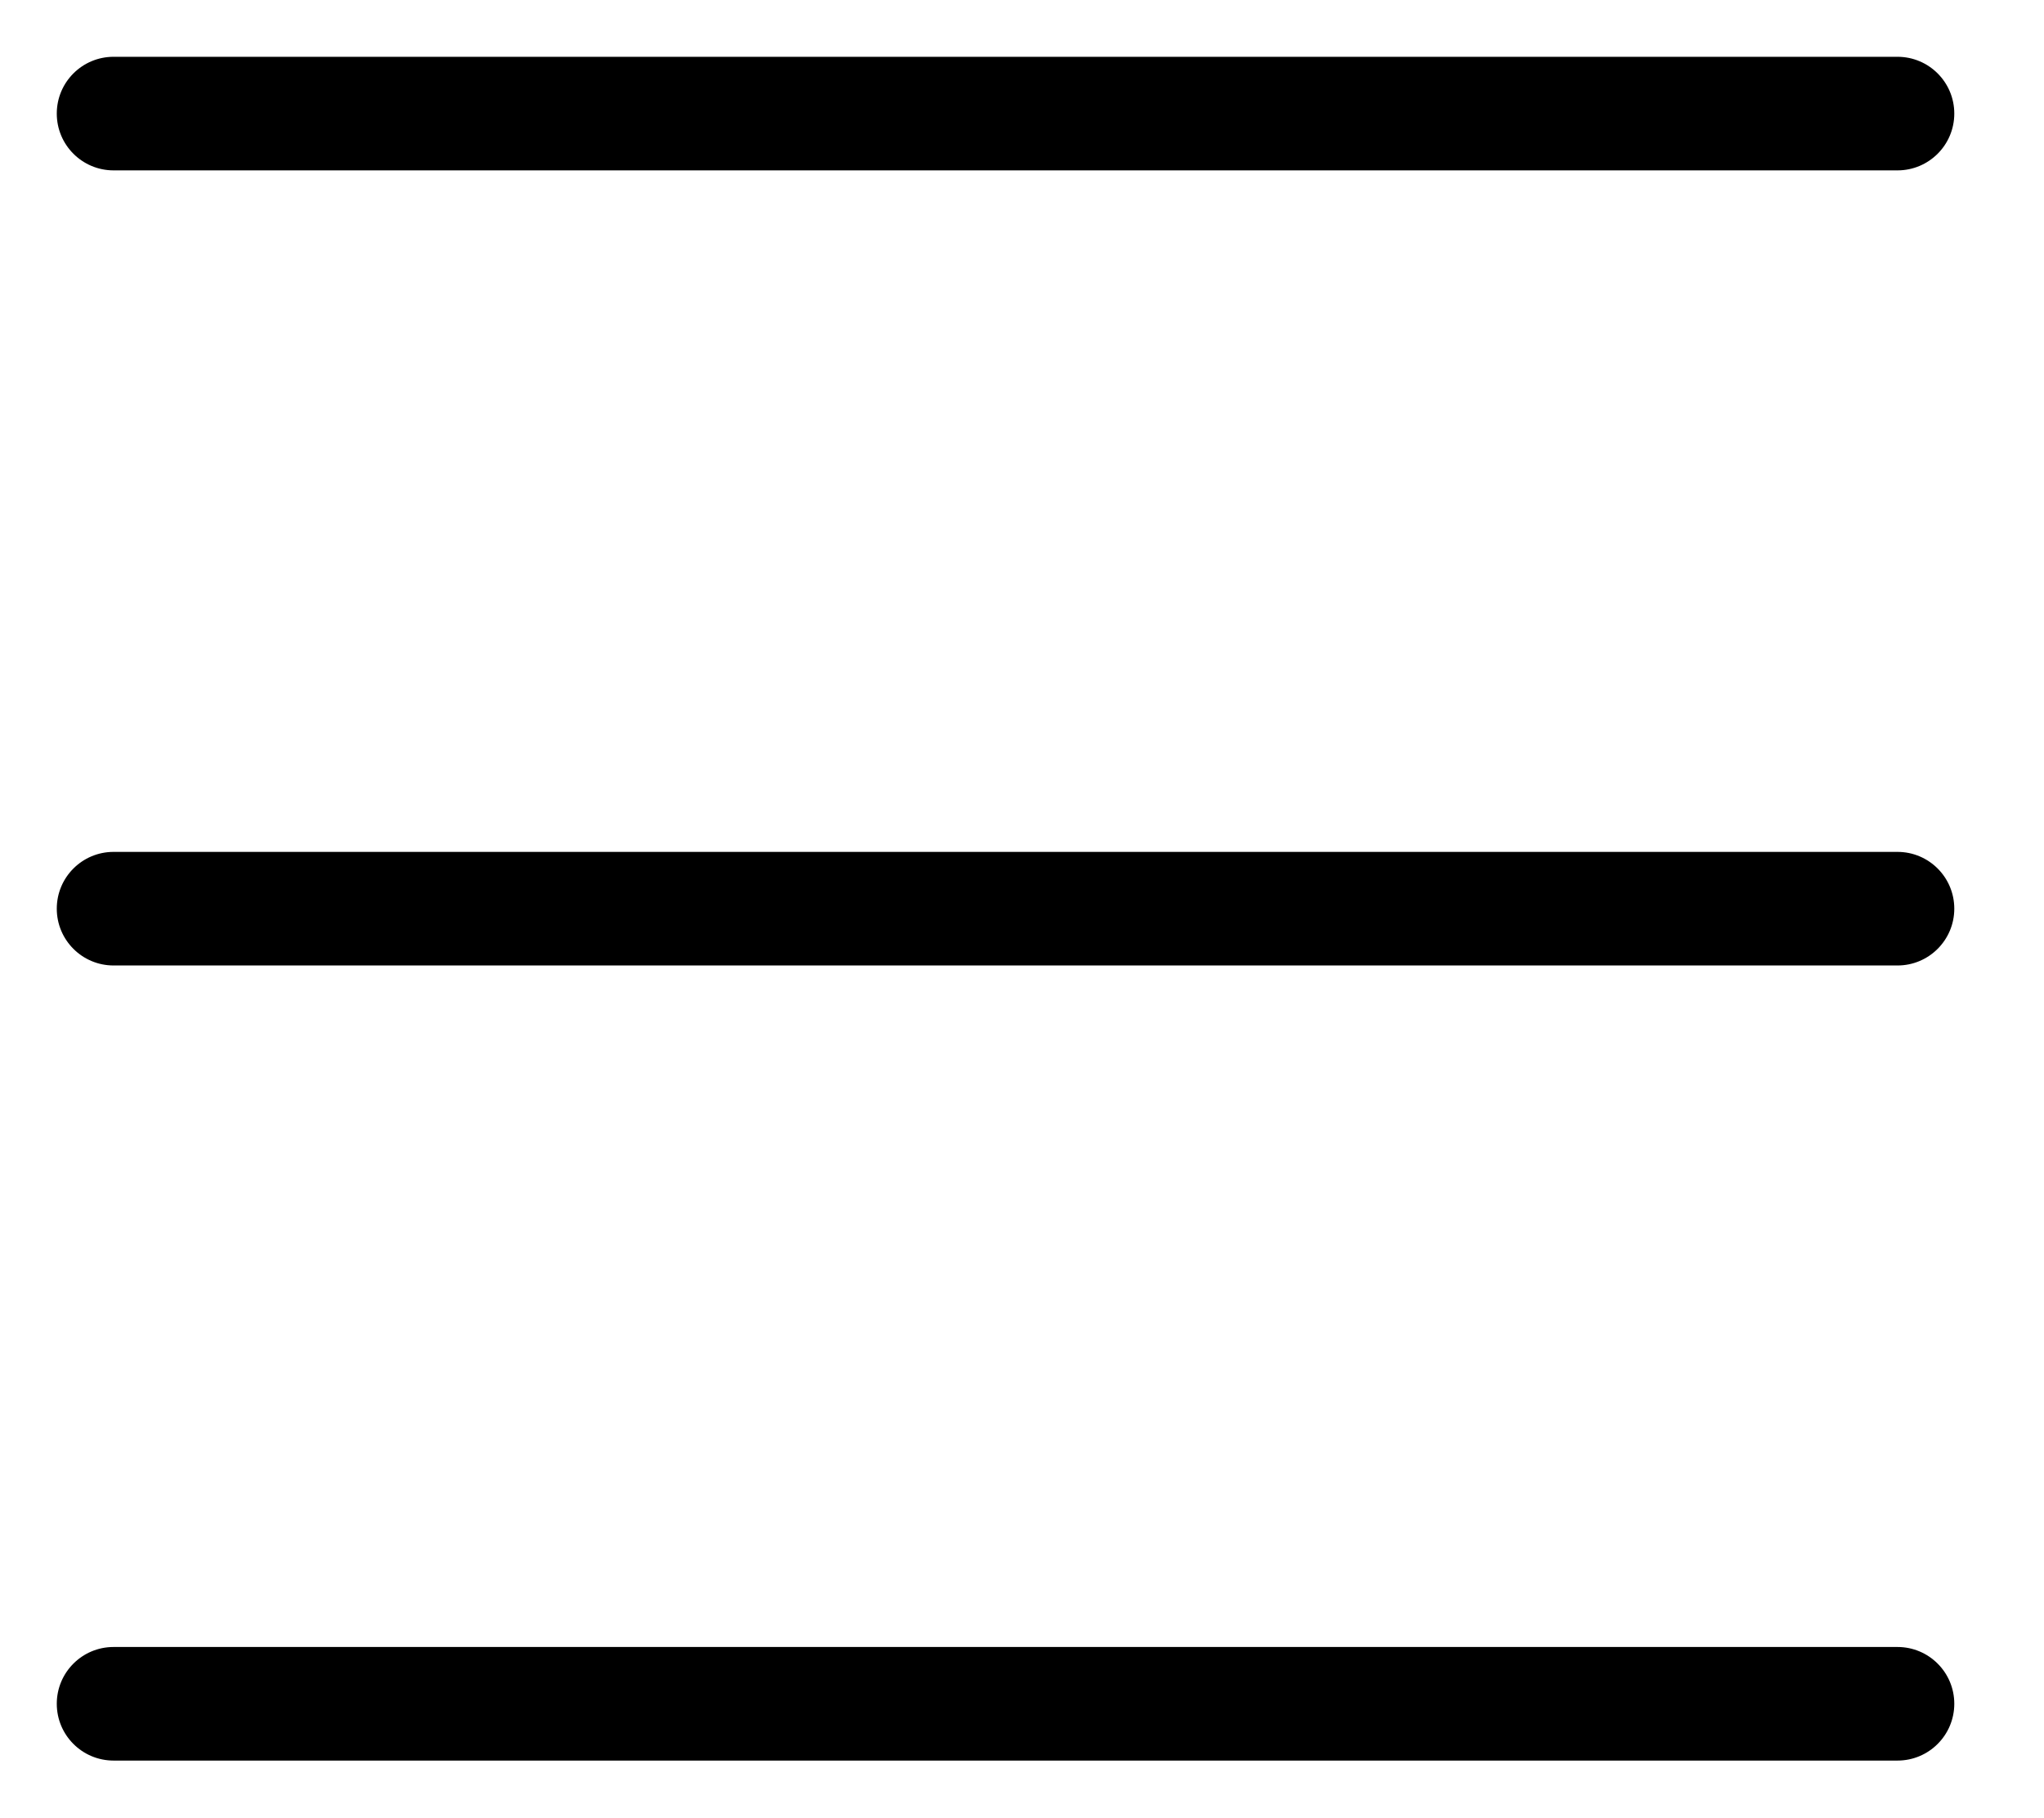
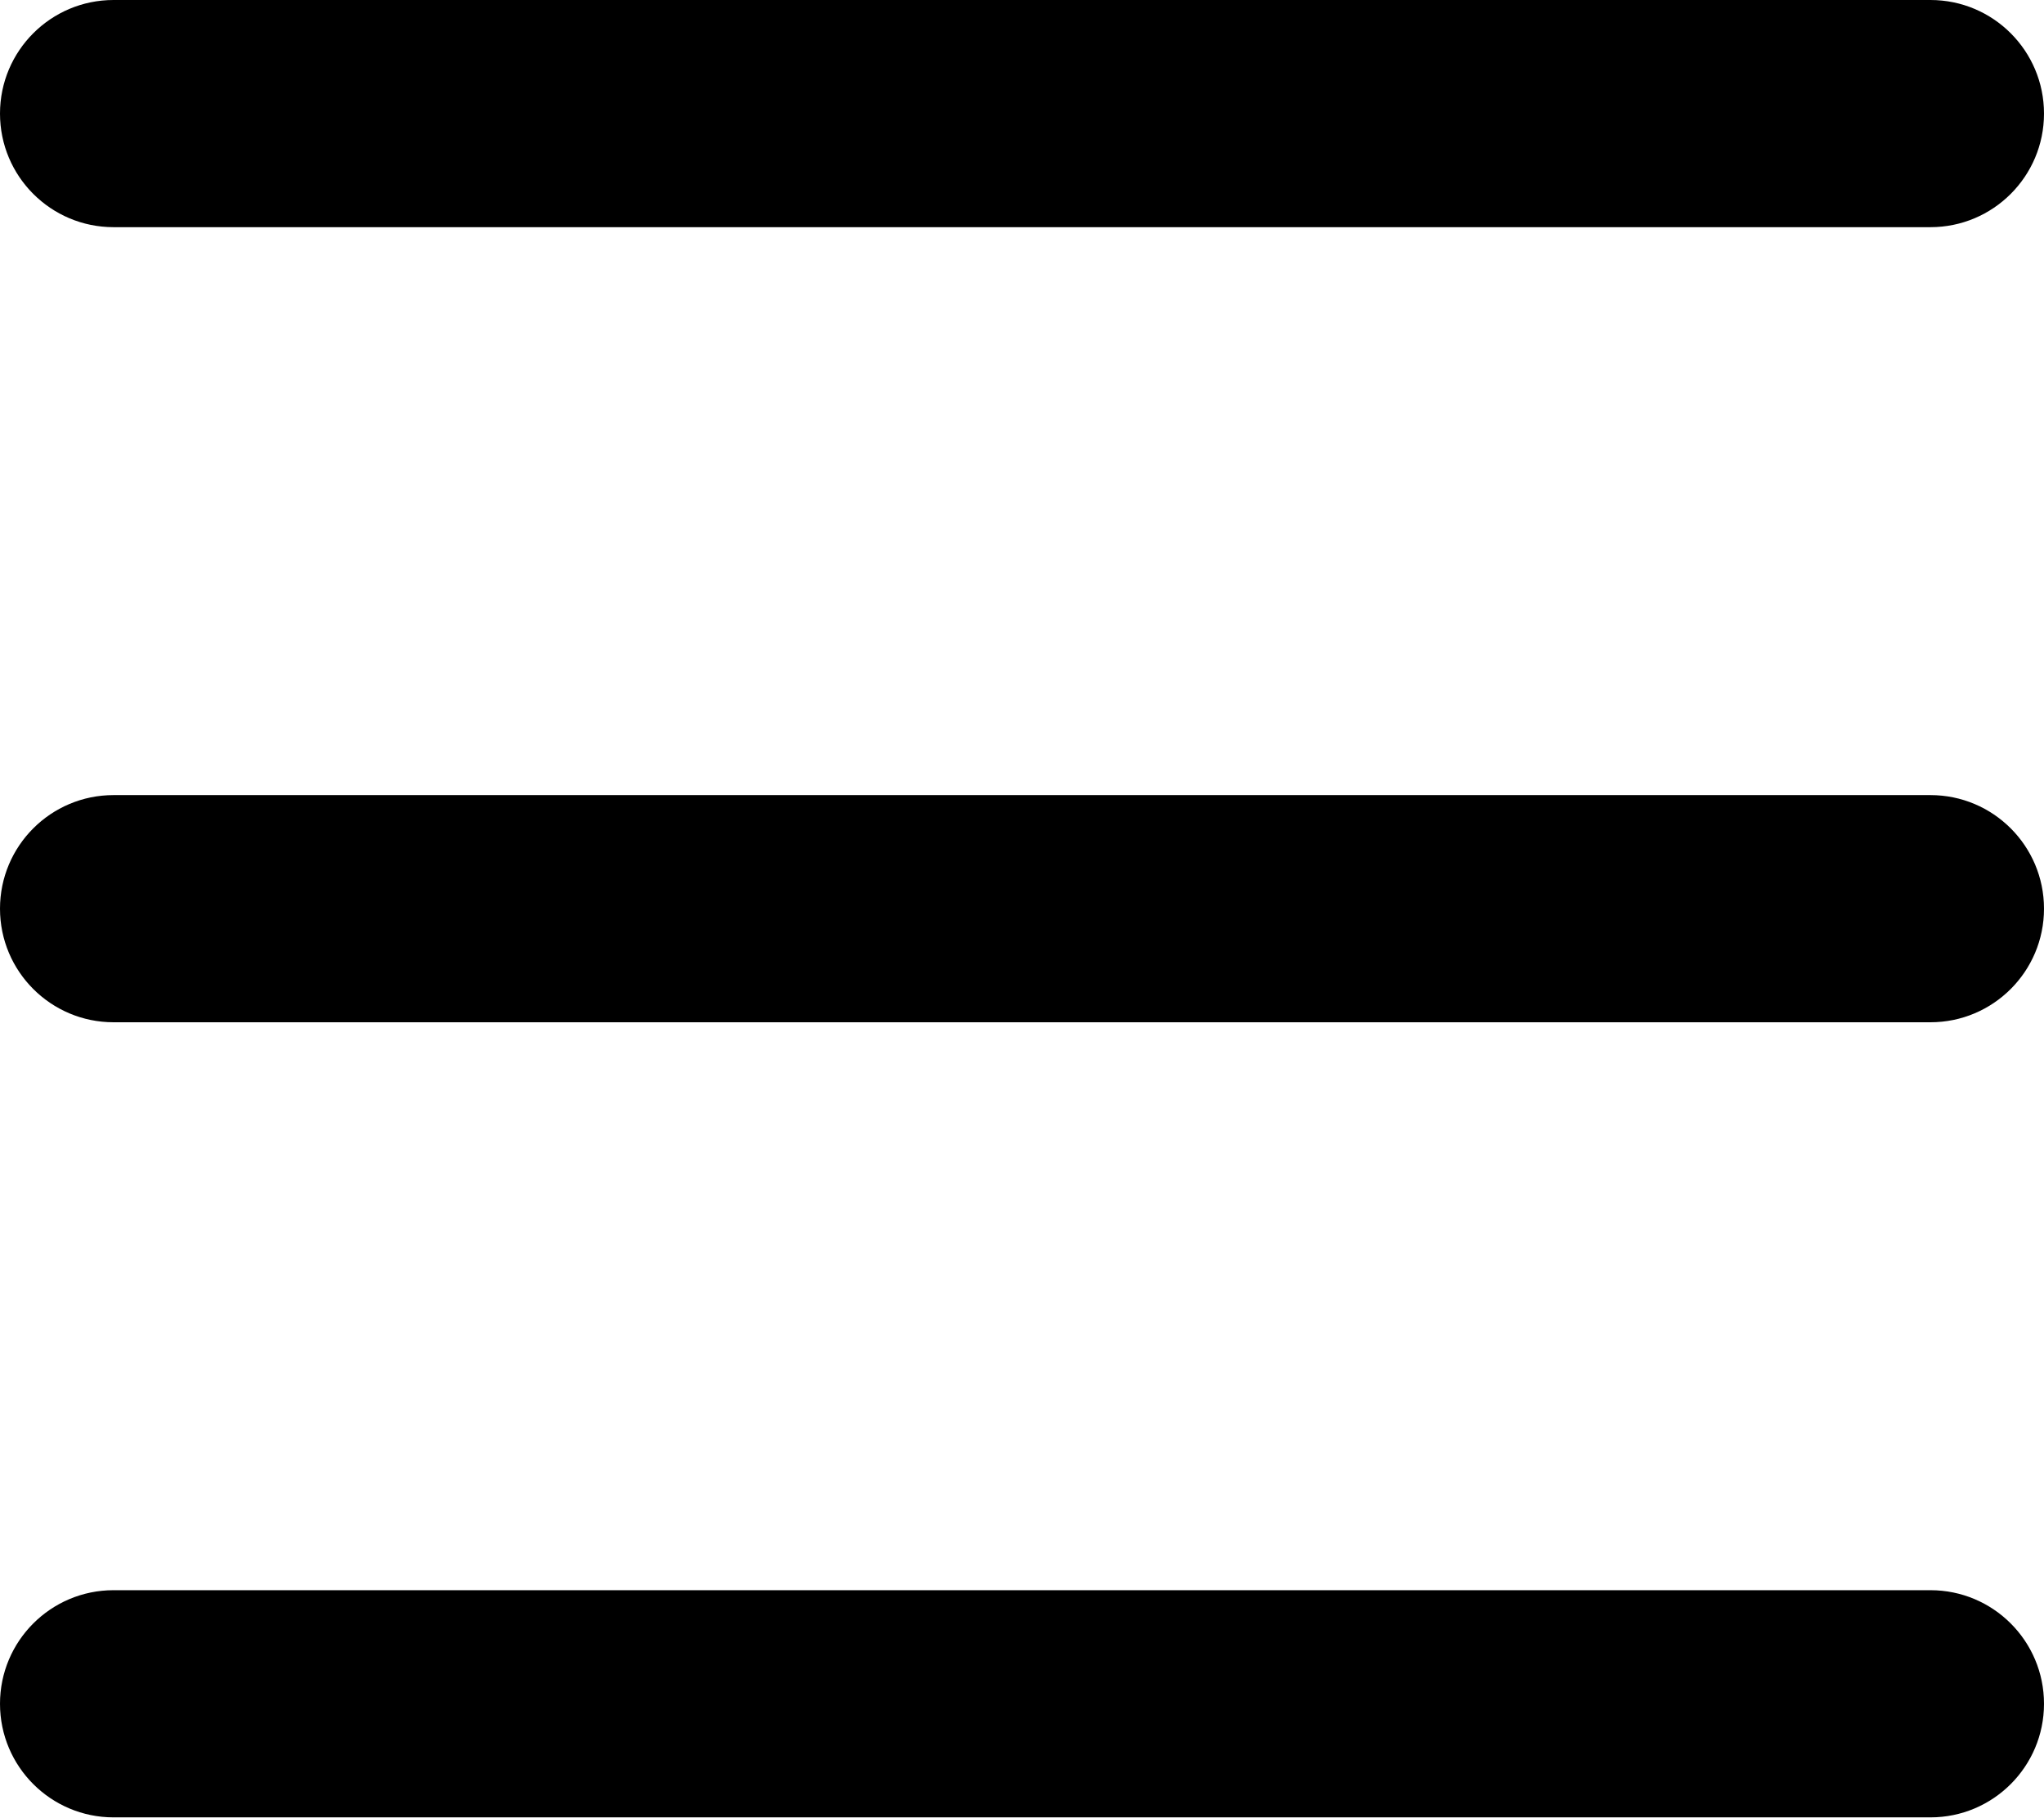
- <svg xmlns="http://www.w3.org/2000/svg" fill="none" class="icon icon-hamburger" viewBox="0 0 18 16">
-   <path fill="currentColor" d="M1 .5a.5.5 0 1 0 0 1h15.71a.5.5 0 0 0 0-1zM.5 8a.5.5 0 0 1 .5-.5h15.71a.5.5 0 0 1 0 1H1A.5.5 0 0 1 .5 8m0 7a.5.5 0 0 1 .5-.5h15.71a.5.5 0 0 1 0 1H1a.5.5 0 0 1-.5-.5" />
+ <svg xmlns="http://www.w3.org/2000/svg" class="icon icon-hamburger" viewBox="0 0 18 16" fill="none">
+   <path fill="currentColor" d="M1 0h16a1 1 0 0 1 0 2H1A1 1 0 0 1 1 0Zm0 7h16a1 1 0 0 1 0 2H1A1 1 0 0 1 1 7Zm0 7h16a1 1 0 0 1 0 2H1A1 1 0 0 1 1 14Z" />
</svg>
